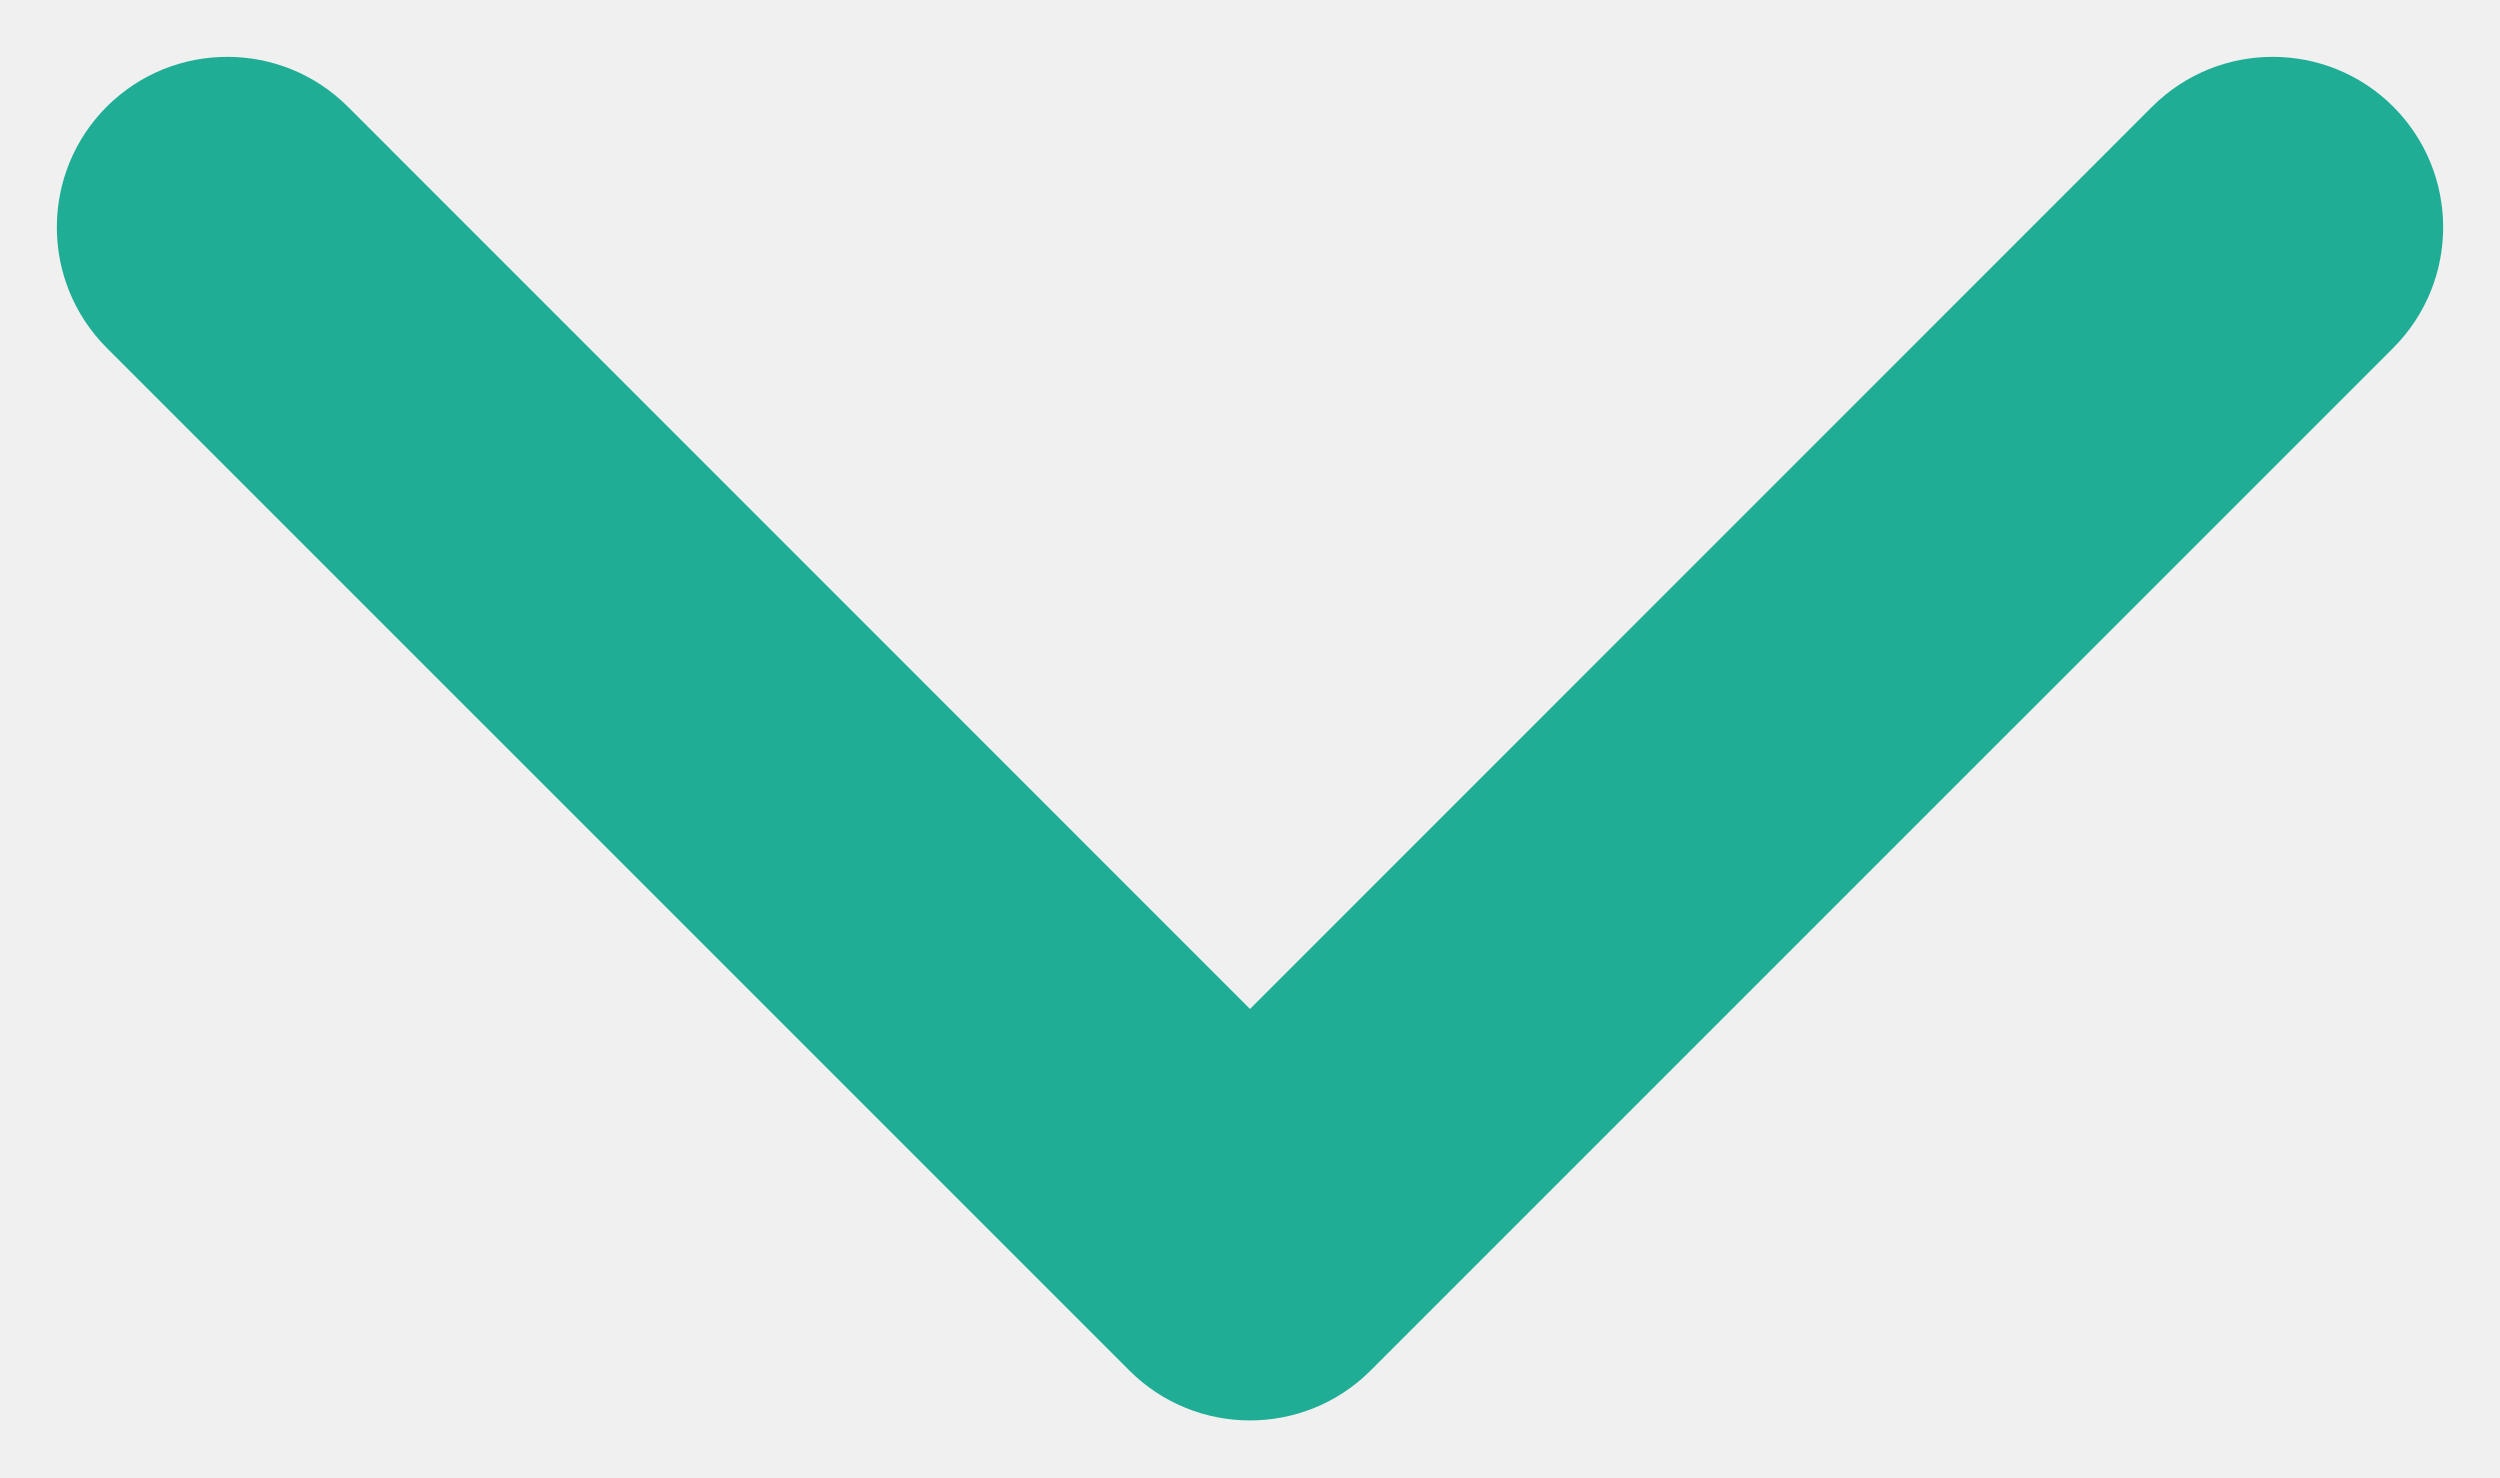
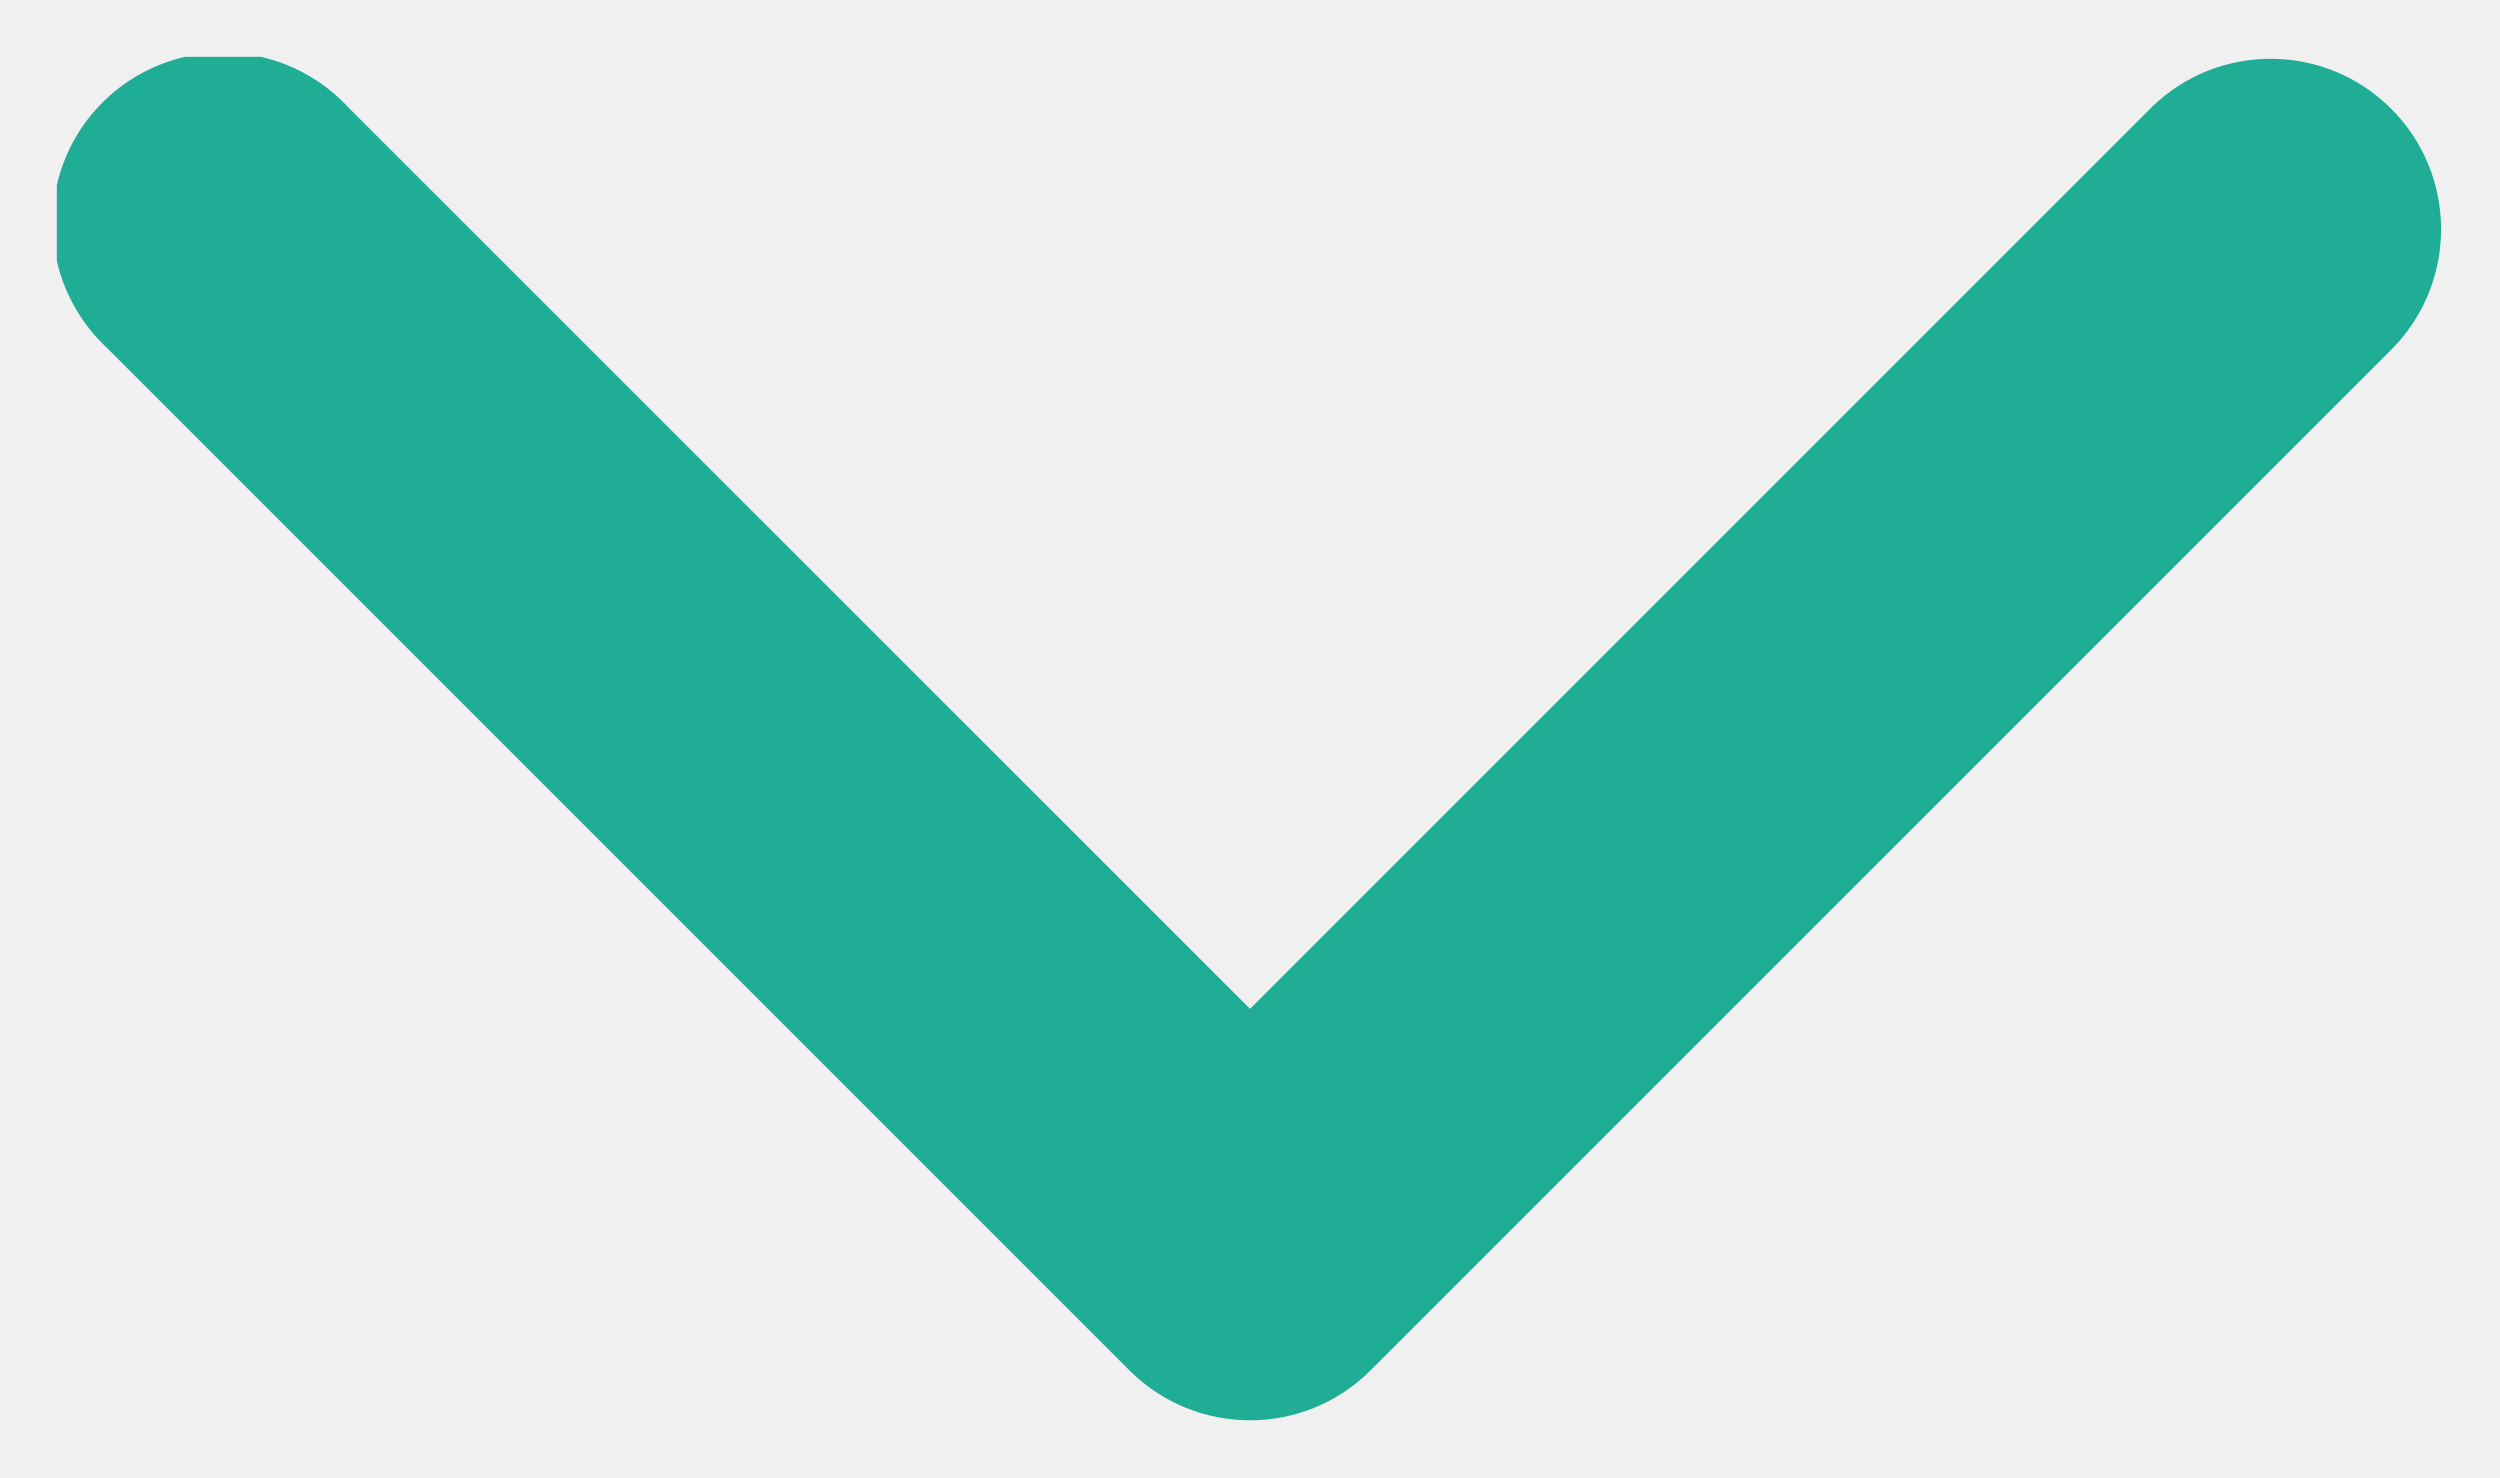
- <svg xmlns="http://www.w3.org/2000/svg" width="22" height="13" viewBox="0 0 22 13" fill="none">
-   <g clip-path="url(#clip0_494_526)">
-     <path fill-rule="evenodd" clip-rule="evenodd" d="M12.061 12.061C11.475 12.646 10.525 12.646 9.939 12.061L0.939 3.061C0.354 2.475 0.354 1.525 0.939 0.939C1.525 0.354 2.475 0.354 3.061 0.939L11 8.879L18.939 0.939C19.525 0.354 20.475 0.354 21.061 0.939C21.646 1.525 21.646 2.475 21.061 3.061L12.061 12.061Z" fill="#1FAD96" />
+ <svg xmlns="http://www.w3.org/2000/svg" width="22" height="13" fill="none" viewBox="0 0 22 13">
+   <g clip-path="url(#a)">
+     <path fill="#1FAD96" fill-rule="evenodd" d="M12.06 12.06a1.5 1.5 0 0 1-2.12 0l-9-9A1.5 1.5 0 1 1 3.06.94L11 8.878l7.94-7.94a1.5 1.5 0 0 1 2.12 2.122l-9 9Z" clip-rule="evenodd" />
  </g>
  <defs>
-     <clipPath id="clip0_494_526">
-       <rect width="21" height="12" fill="white" transform="translate(0.5 0.5)" />
+     <clipPath id="a">
+       <path fill="#fff" d="M0 0h21v12H0z" transform="translate(.5 .5)" />
    </clipPath>
  </defs>
</svg>
